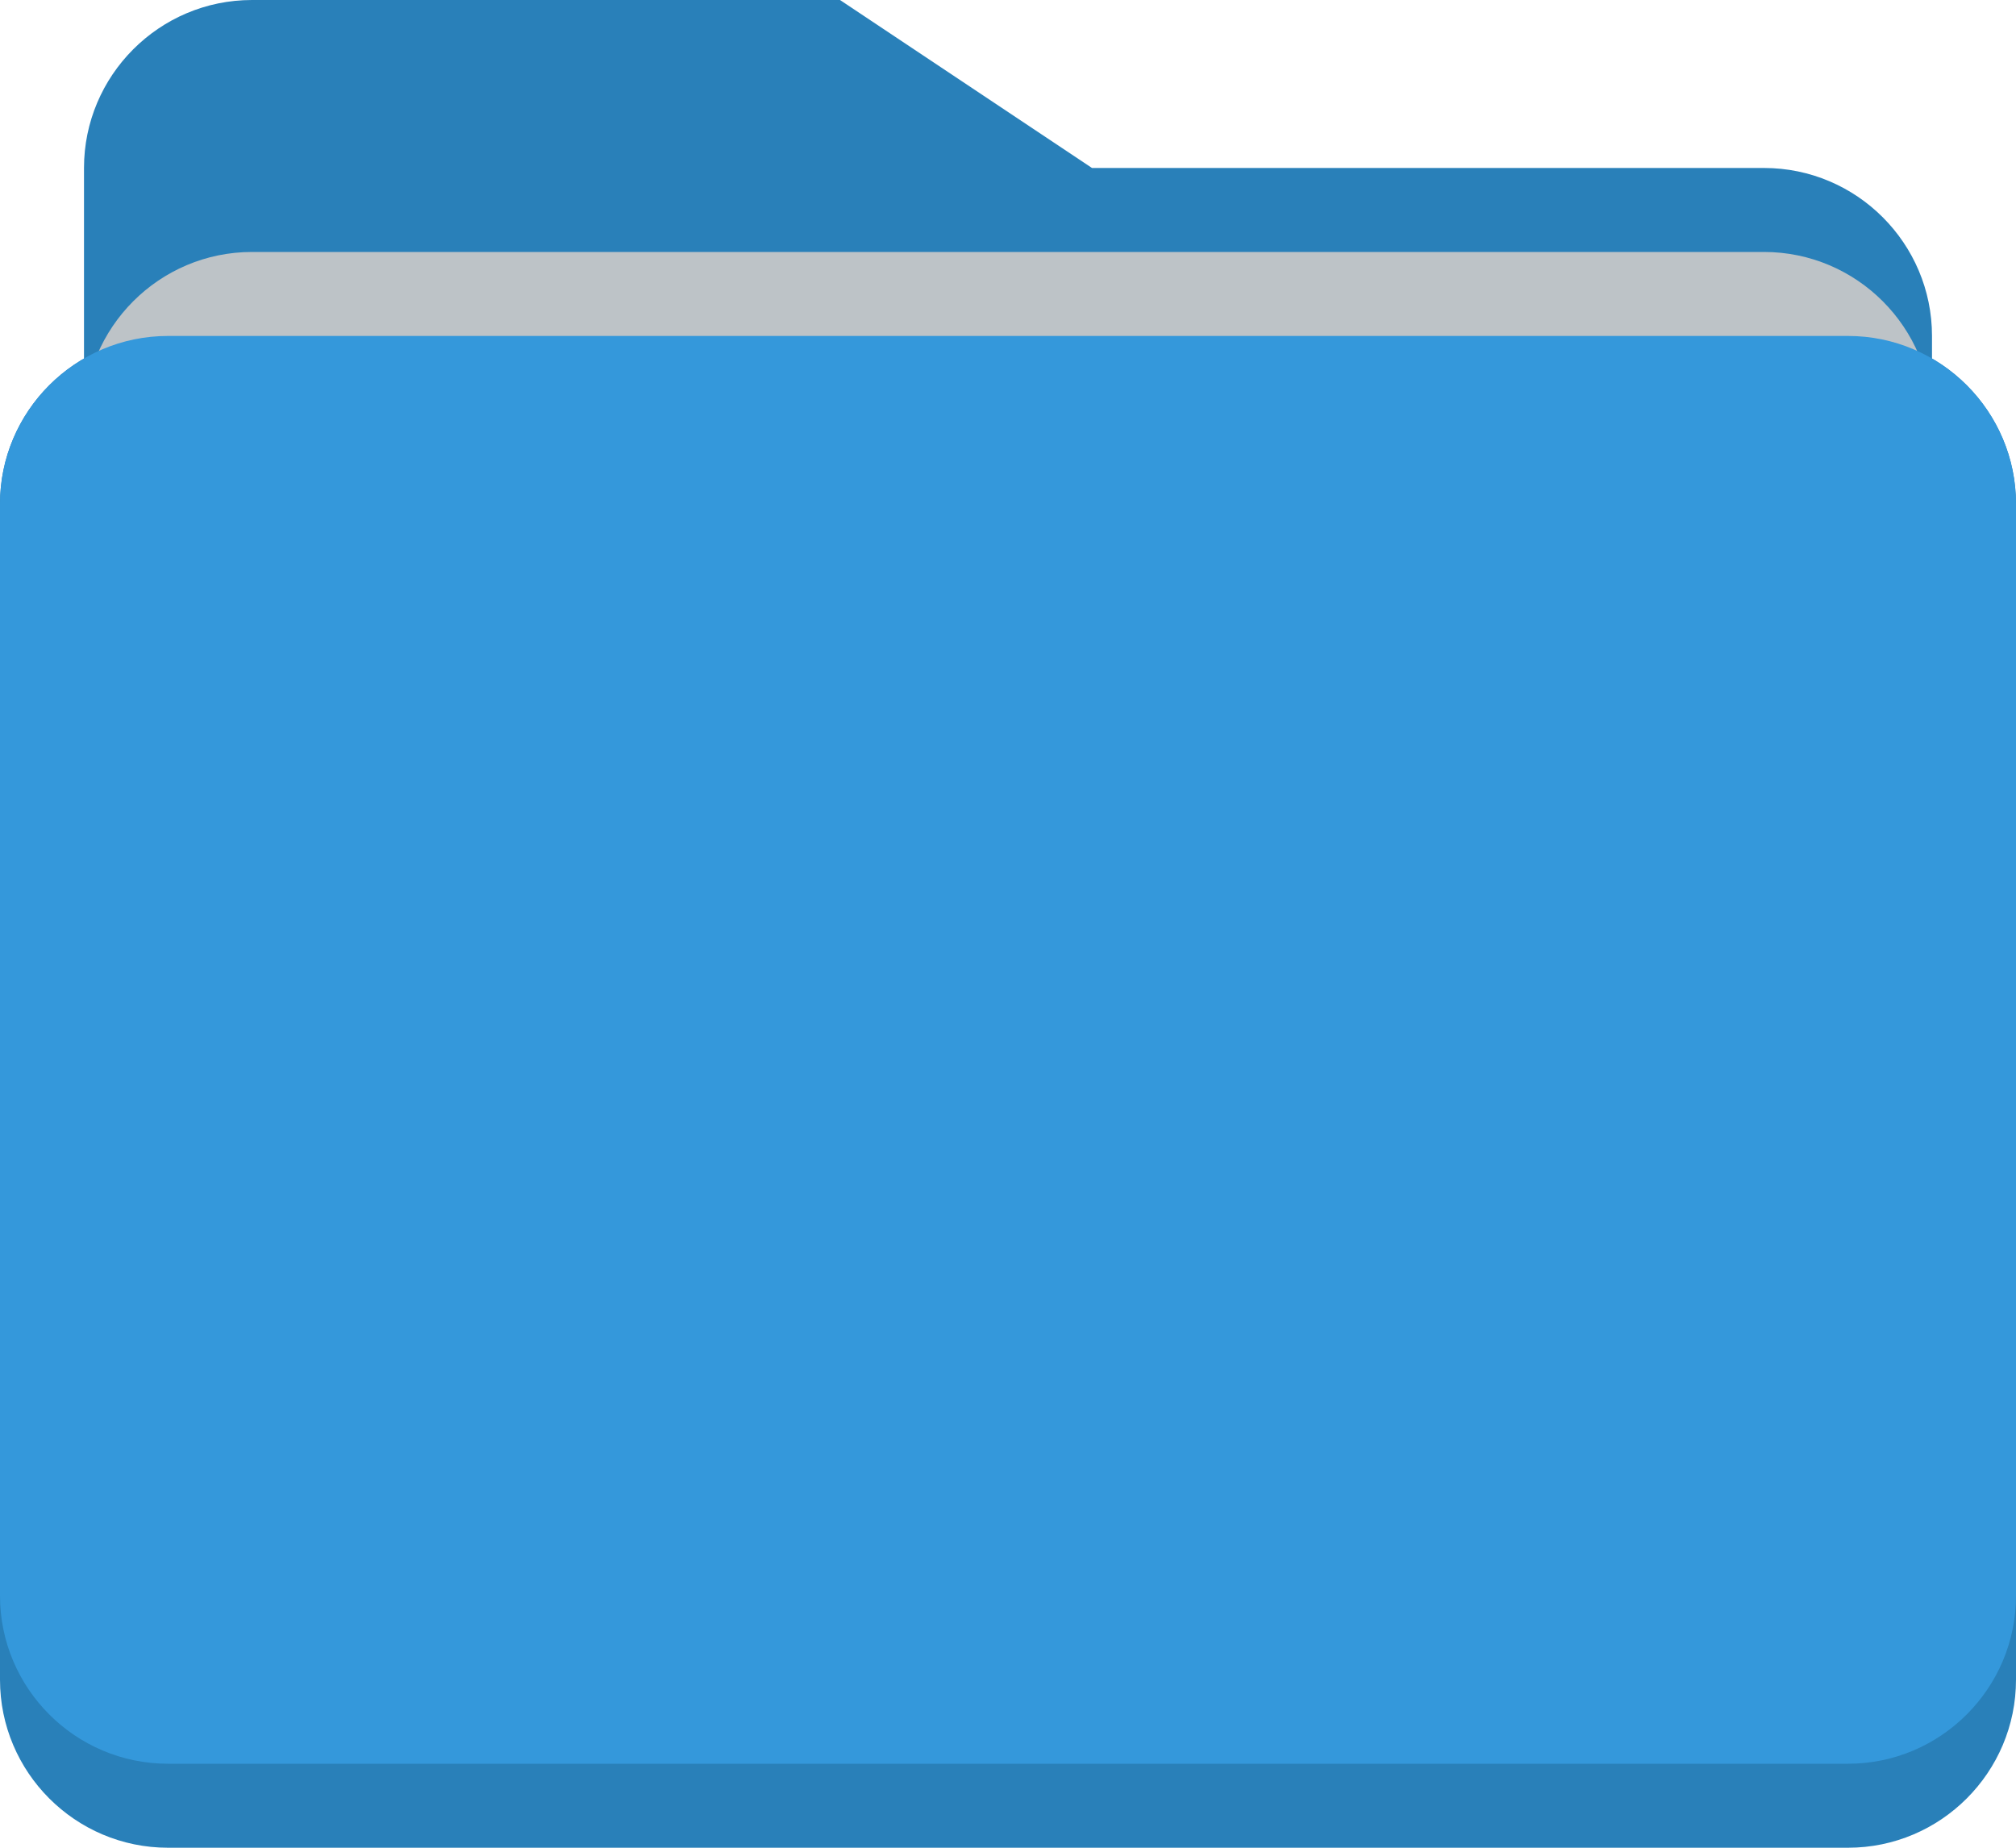
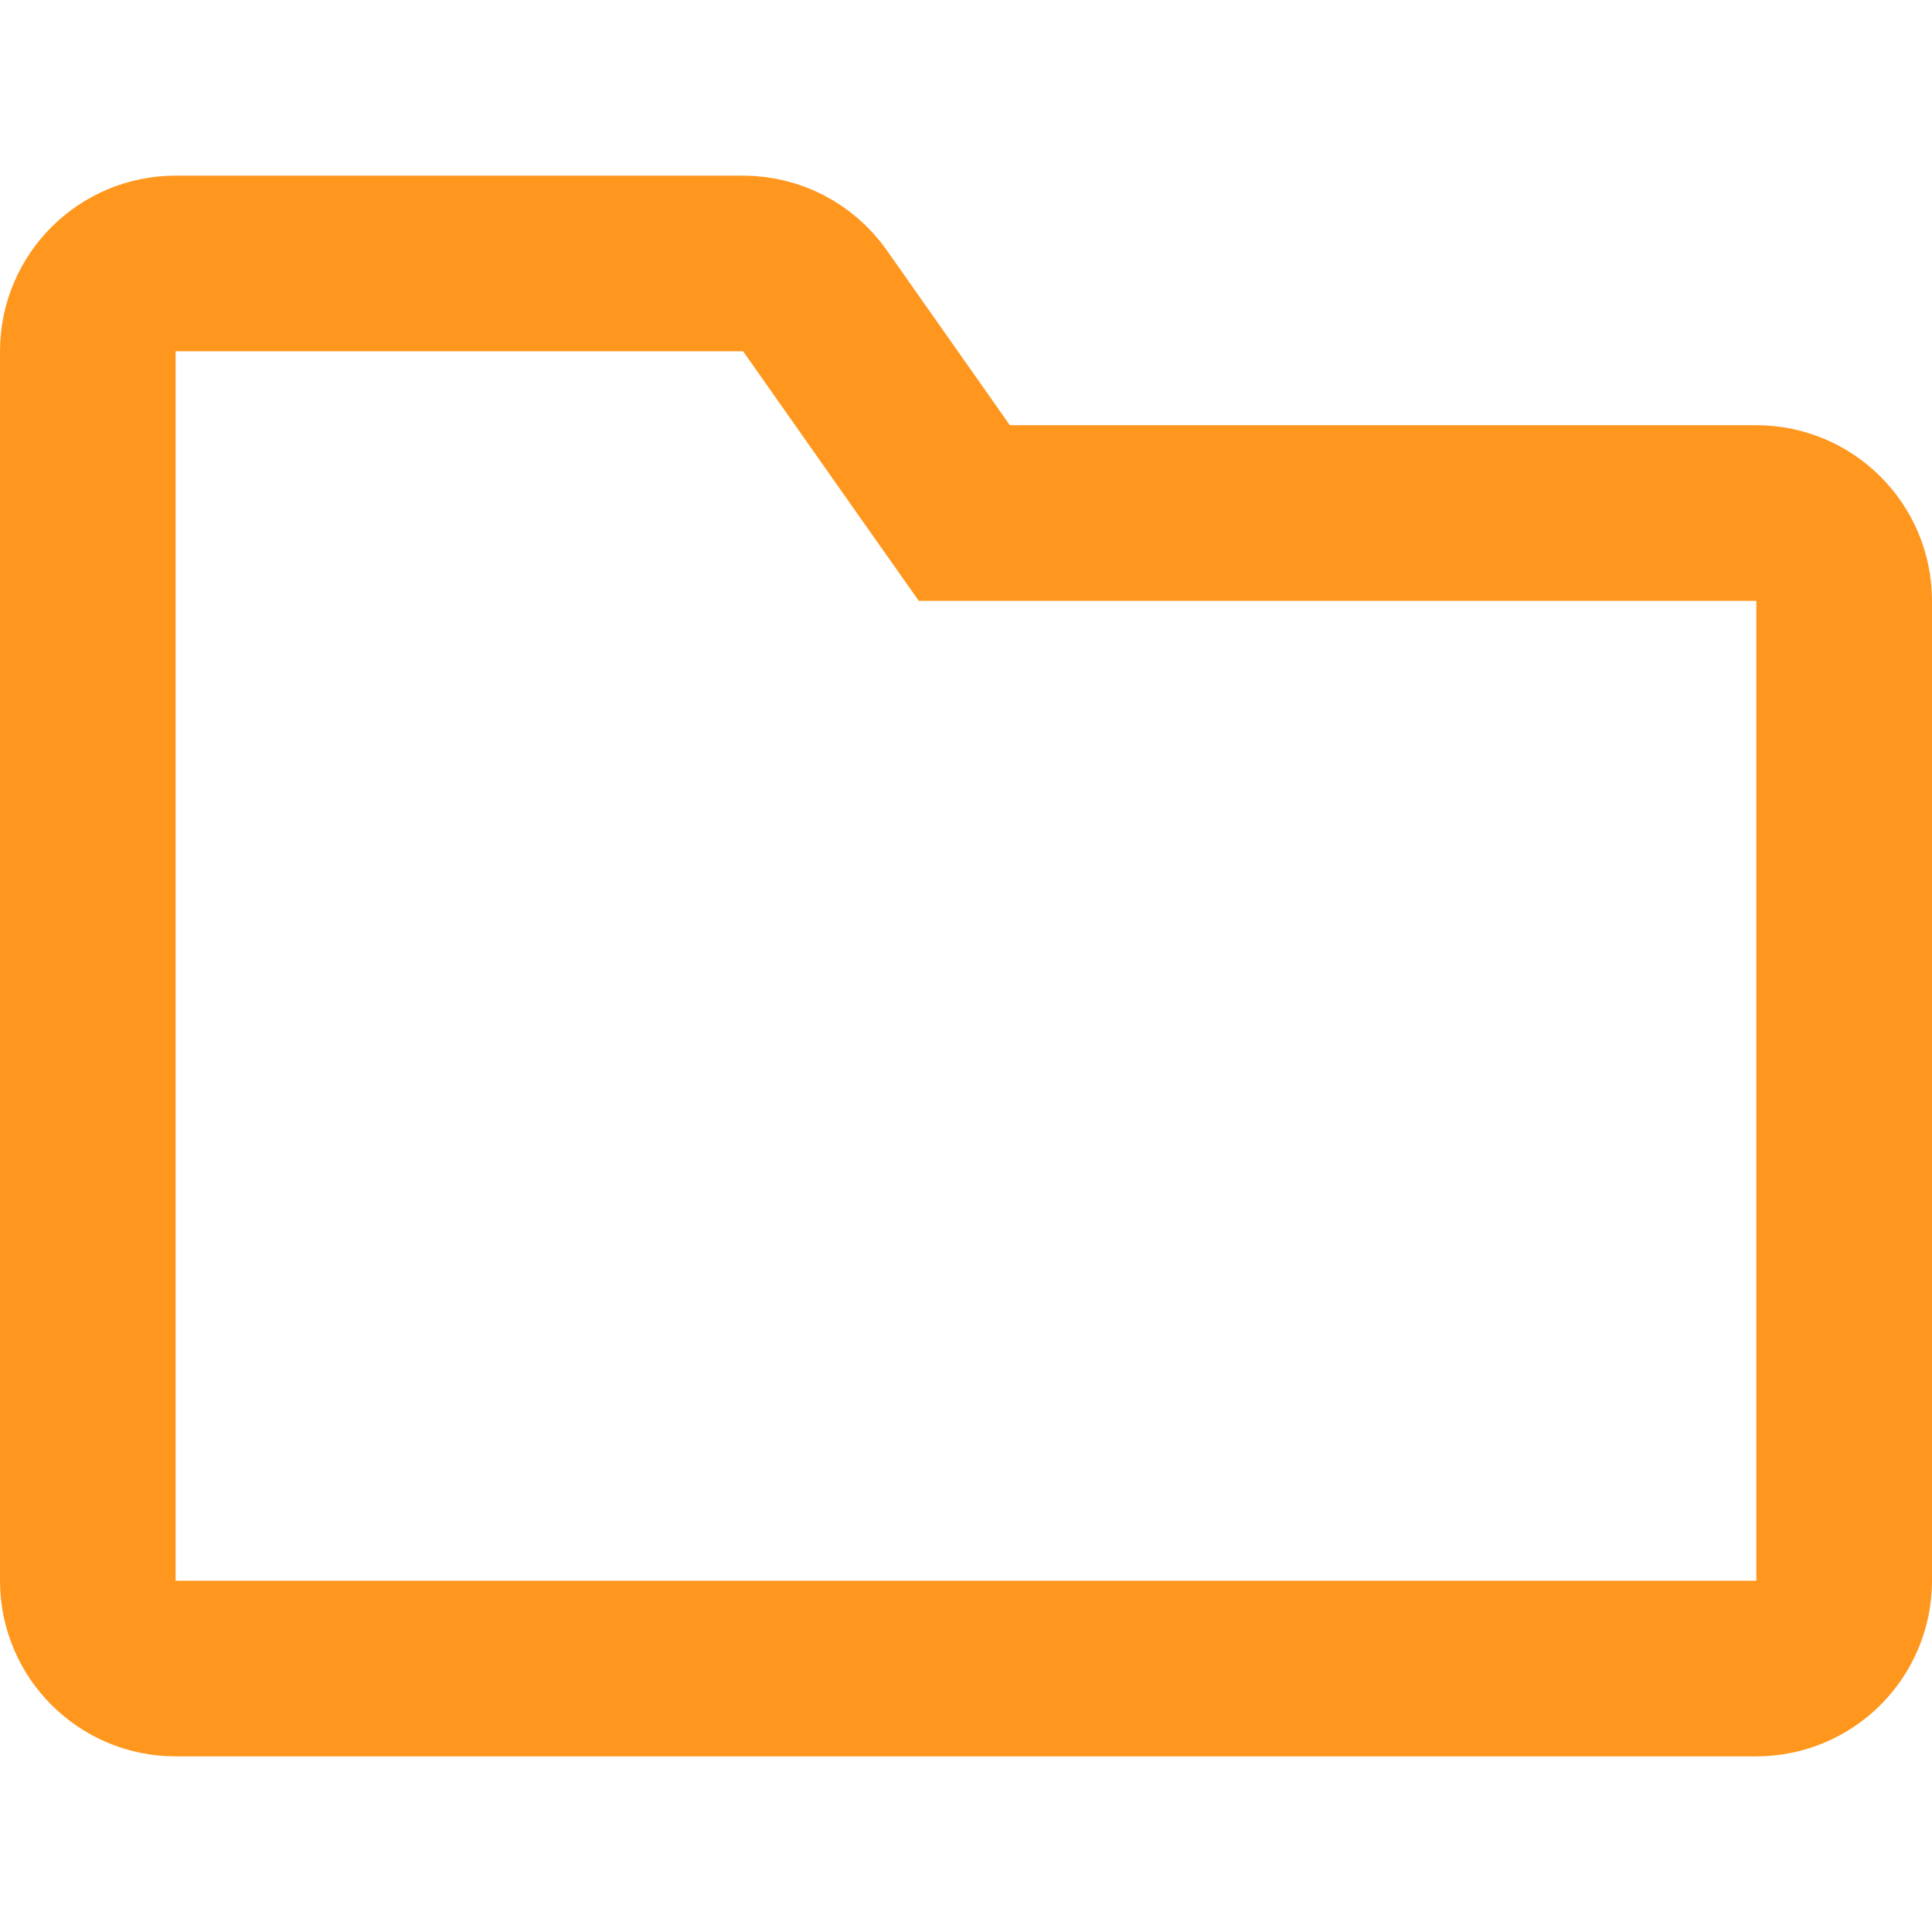
- <svg xmlns="http://www.w3.org/2000/svg" width="24" height="22" viewBox="0 0 24 22" fill="none">
-   <path d="M2 4C0.895 4 0 4.9 0 6V20C0 21.1 0.895 22 2 22H22C23.105 22 24 21.1 24 20V6C24 4.9 23.105 4 22 4H2Z" fill="#2980B9" />
-   <path d="M3 0C1.895 0 1 0.9 1 2V16C1 17.1 1.895 18 3 18H14H19H21C22.105 18 23 17.1 23 16V7V4C23 2.9 22.105 2 21 2H19H14H13L10 0H3Z" fill="#2980B9" />
-   <path d="M23 13V5C23 3.9 22.105 3 21 3H10H5H3C1.895 3 1 3.9 1 5V13H23Z" fill="#BDC3C7" />
-   <path d="M2 4C0.895 4 0 4.9 0 6V12V13V19C0 20.1 0.895 21 2 21H22C23.105 21 24 20.1 24 19V13V12V6C24 4.9 23.105 4 22 4H2Z" fill="#3498DB" />
+ <svg xmlns="http://www.w3.org/2000/svg" width="24" height="24" viewBox="1 3 22 18" fill="none" stroke="#FF971E">
+   <path d="M11.682 6.418L11.981 6.842H12.5H21C21.552 6.842 22 7.29 22 7.842V19C22 19.552 21.552 20 21 20H3C2.448 20 2 19.552 2 19V5C2 4.448 2.448 4 3 4H9.462C9.787 4 10.092 4.158 10.28 4.425L11.682 6.418Z" stroke="inherit" stroke-width="2" />
</svg>
